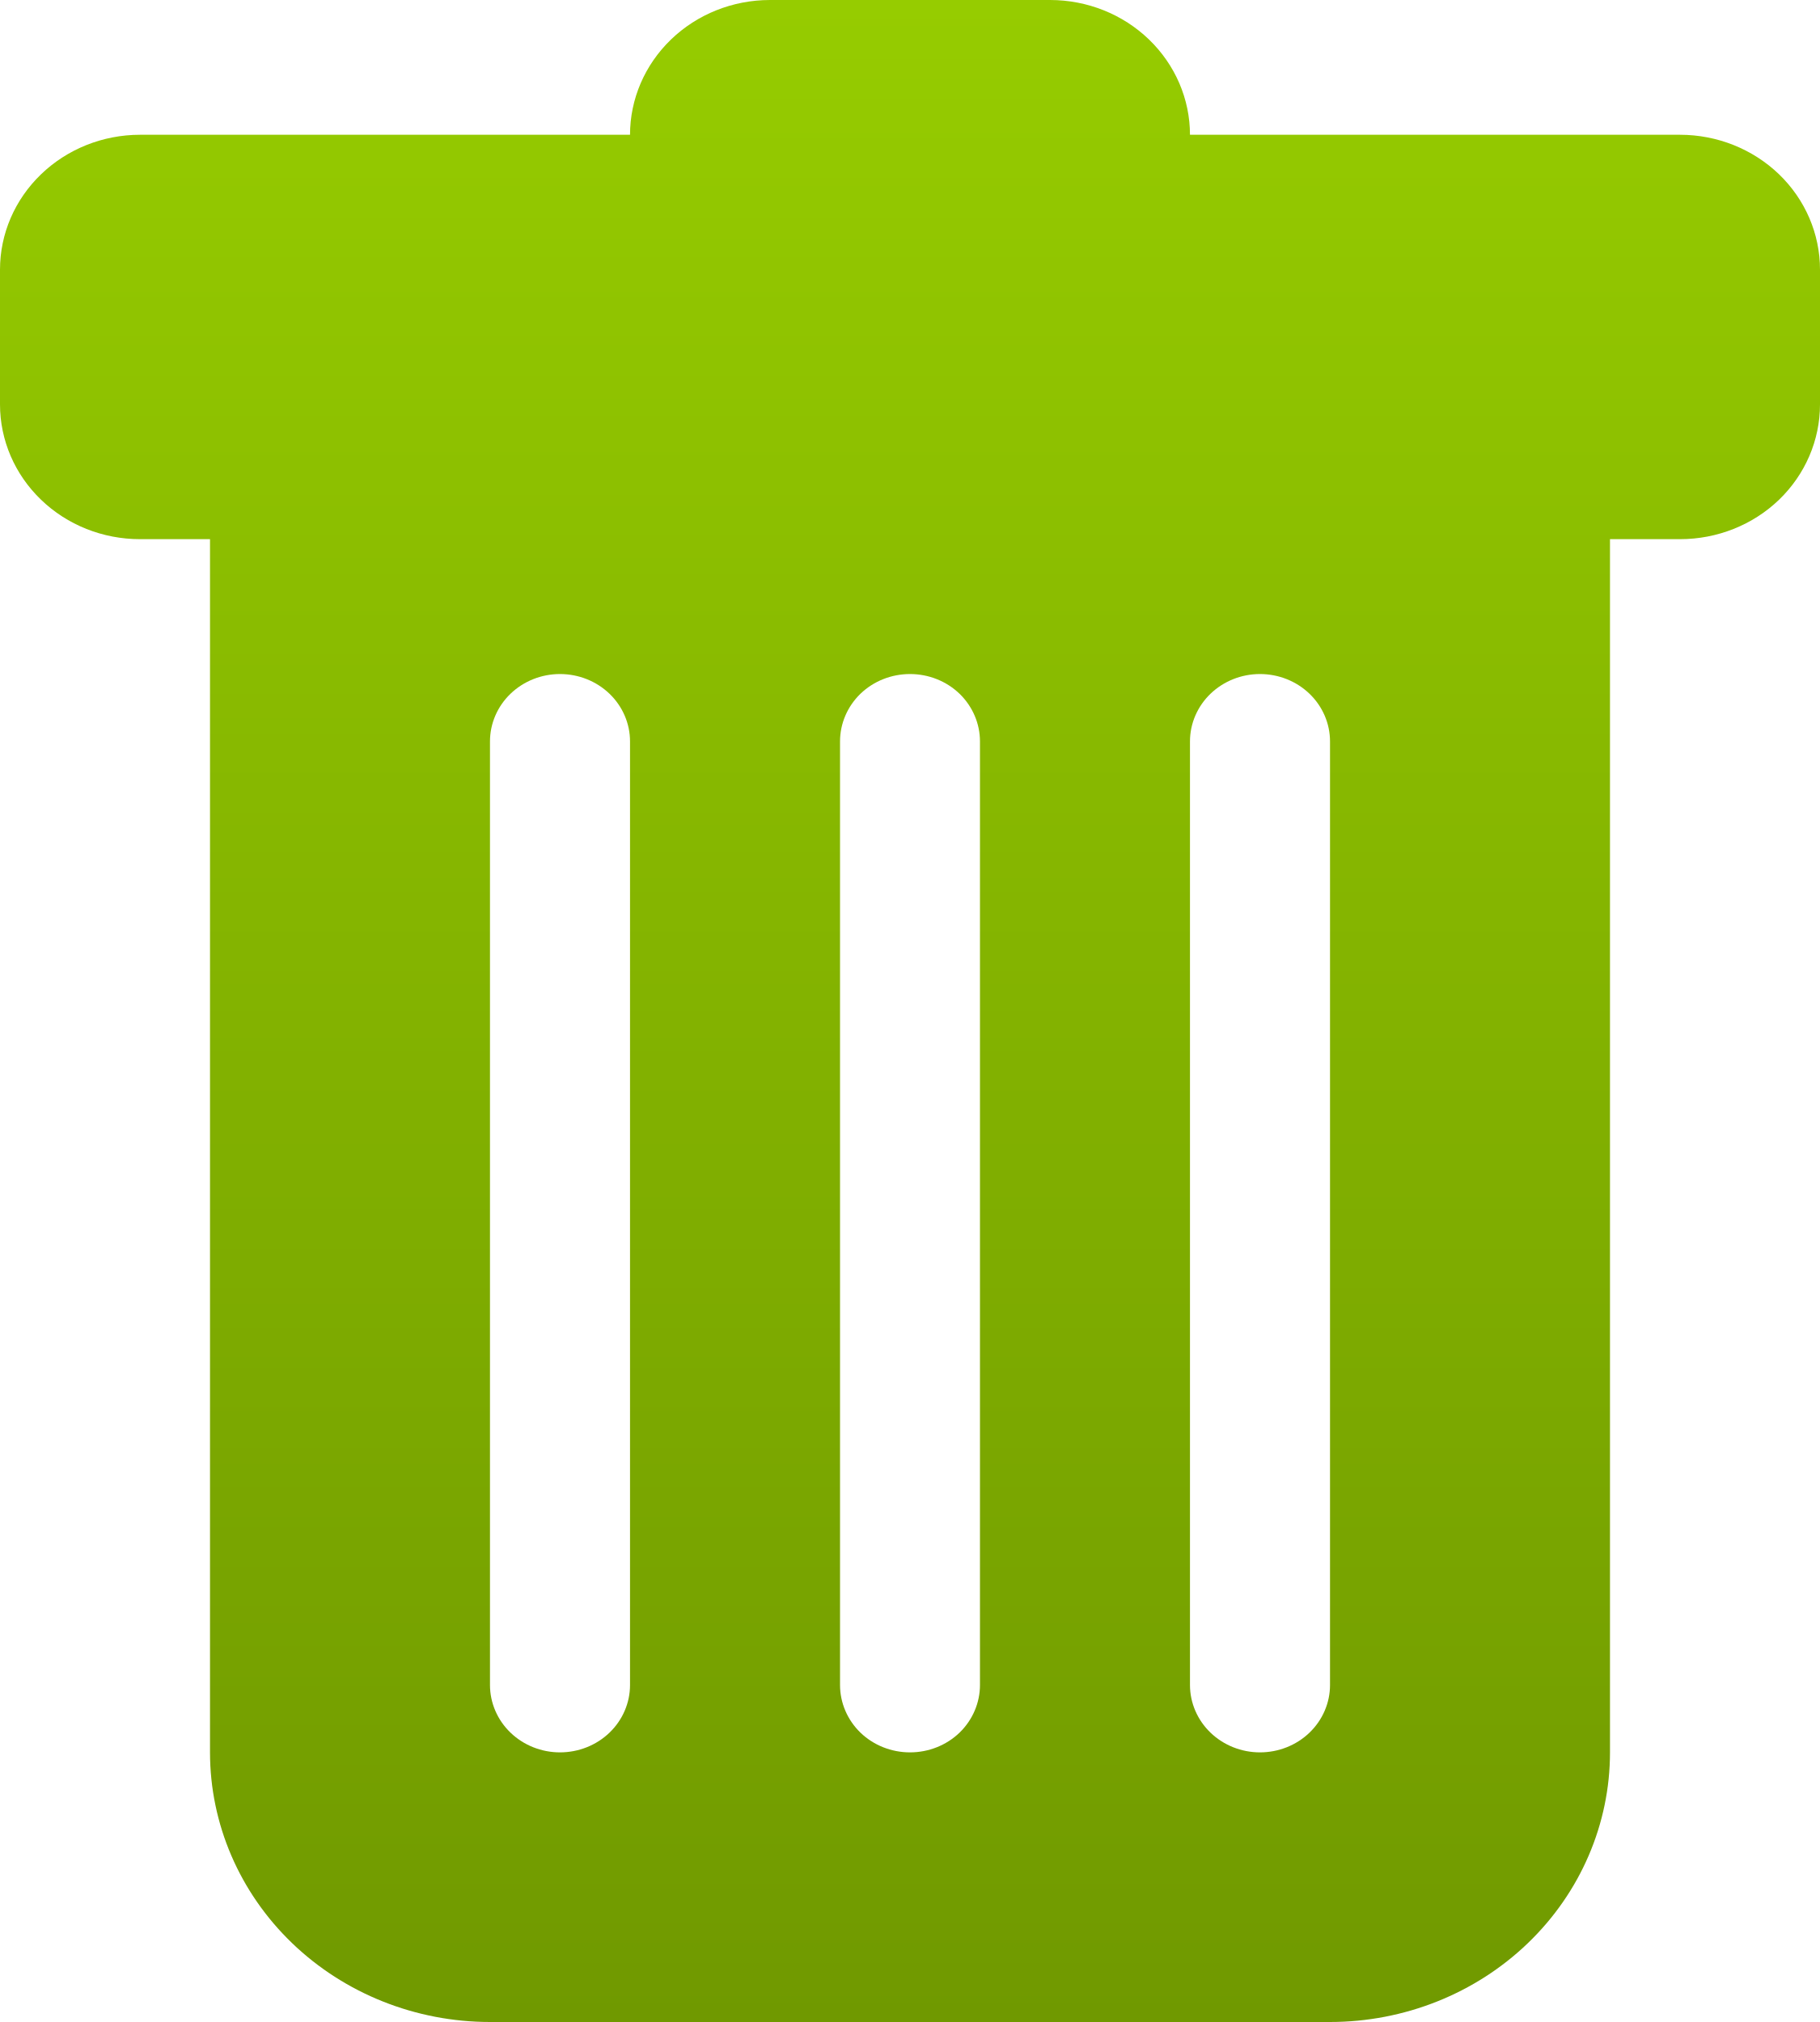
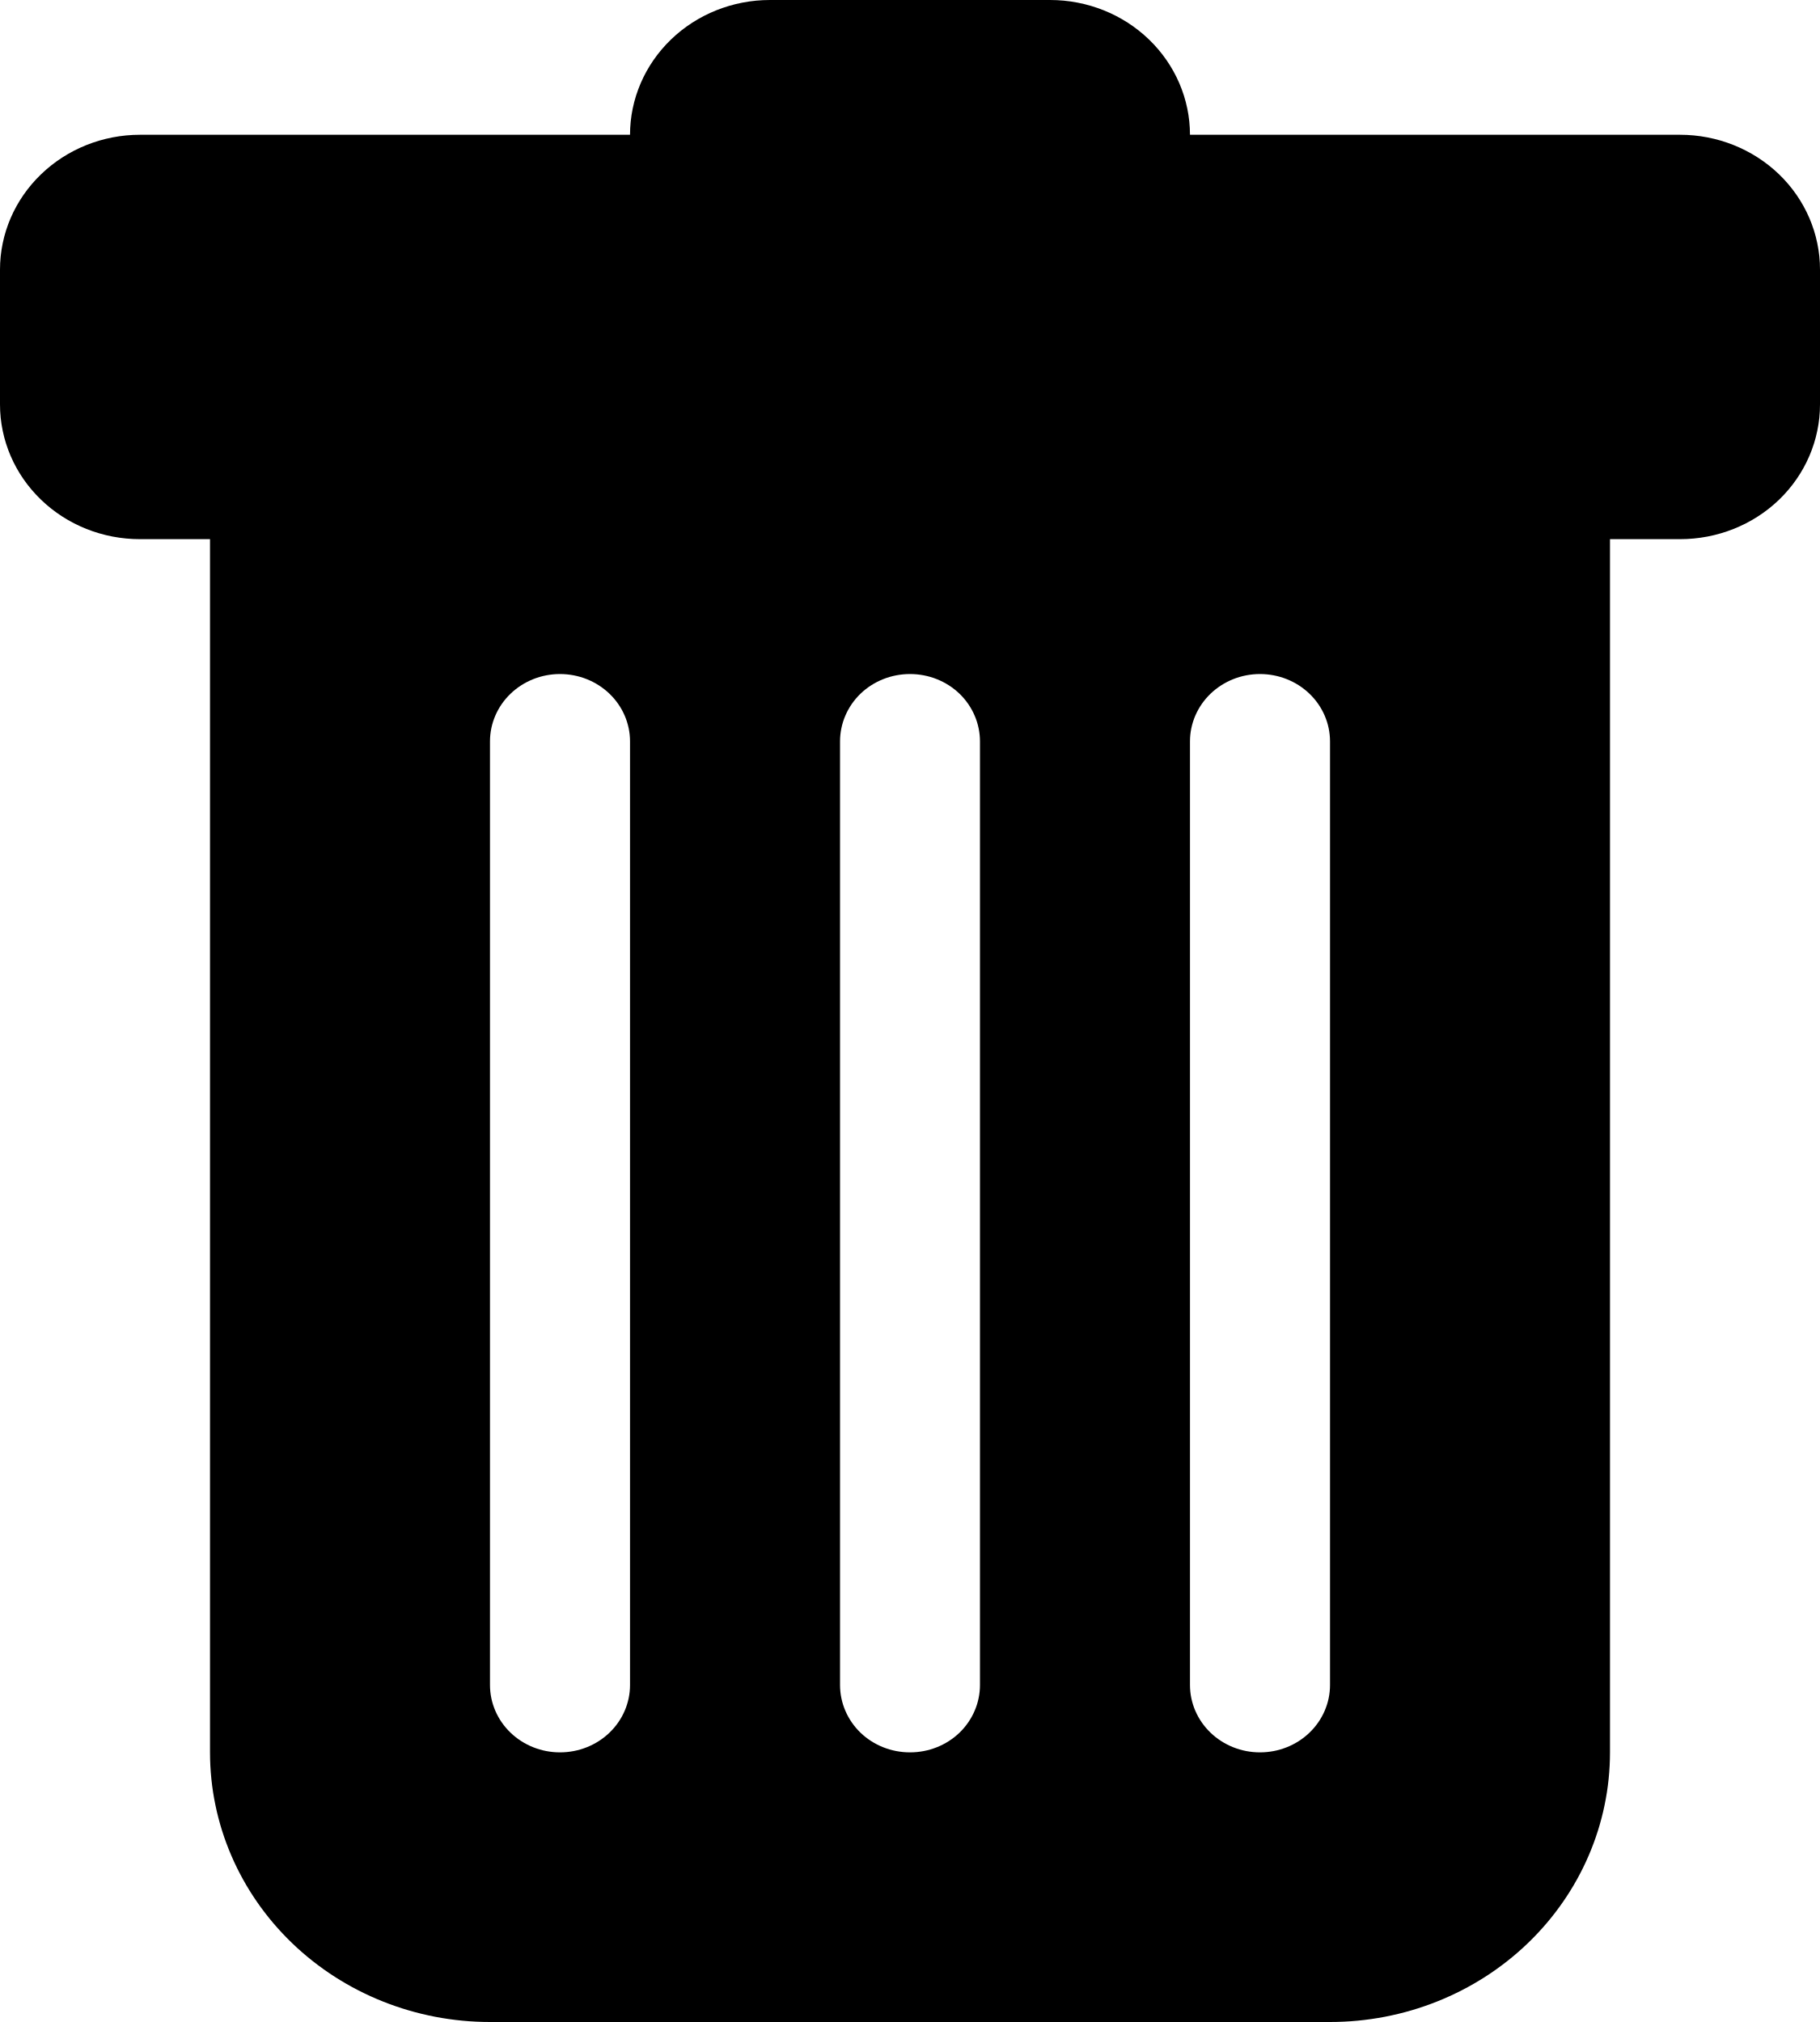
- <svg xmlns="http://www.w3.org/2000/svg" width="18" height="20" viewBox="0 0 18 20" fill="currentcolor">
-   <path d="M1.385 1.333C1.017 1.333 0.665 1.474 0.406 1.724C0.146 1.974 0 2.313 0 2.667V4C0 4.354 0.146 4.693 0.406 4.943C0.665 5.193 1.017 5.333 1.385 5.333H2.077V17.333C2.077 18.041 2.369 18.719 2.888 19.219C3.407 19.719 4.112 20 4.846 20H13.154C13.888 20 14.593 19.719 15.112 19.219C15.631 18.719 15.923 18.041 15.923 17.333V5.333H16.615C16.983 5.333 17.335 5.193 17.595 4.943C17.854 4.693 18 4.354 18 4V2.667C18 2.313 17.854 1.974 17.595 1.724C17.335 1.474 16.983 1.333 16.615 1.333H11.769C11.769 0.98 11.623 0.641 11.364 0.391C11.104 0.14 10.752 0 10.385 0L7.615 0C7.248 0 6.896 0.14 6.636 0.391C6.377 0.641 6.231 0.98 6.231 1.333H1.385ZM5.538 6.667C5.722 6.667 5.898 6.737 6.028 6.862C6.158 6.987 6.231 7.157 6.231 7.333V16.667C6.231 16.843 6.158 17.013 6.028 17.138C5.898 17.263 5.722 17.333 5.538 17.333C5.355 17.333 5.179 17.263 5.049 17.138C4.919 17.013 4.846 16.843 4.846 16.667V7.333C4.846 7.157 4.919 6.987 5.049 6.862C5.179 6.737 5.355 6.667 5.538 6.667ZM9 6.667C9.184 6.667 9.36 6.737 9.49 6.862C9.619 6.987 9.692 7.157 9.692 7.333V16.667C9.692 16.843 9.619 17.013 9.49 17.138C9.36 17.263 9.184 17.333 9 17.333C8.816 17.333 8.64 17.263 8.51 17.138C8.381 17.013 8.308 16.843 8.308 16.667V7.333C8.308 7.157 8.381 6.987 8.51 6.862C8.64 6.737 8.816 6.667 9 6.667ZM13.154 7.333V16.667C13.154 16.843 13.081 17.013 12.951 17.138C12.821 17.263 12.645 17.333 12.461 17.333C12.278 17.333 12.102 17.263 11.972 17.138C11.842 17.013 11.769 16.843 11.769 16.667V7.333C11.769 7.157 11.842 6.987 11.972 6.862C12.102 6.737 12.278 6.667 12.461 6.667C12.645 6.667 12.821 6.737 12.951 6.862C13.081 6.987 13.154 7.157 13.154 7.333Z" fill="url(#paint0_linear_1437_115)" />
-   <defs>
-     <linearGradient id="paint0_linear_1437_115" x1="9" y1="0" x2="9" y2="20" gradientUnits="userSpaceOnUse">
-       <stop stop-color="#96CC00" />
-       <stop offset="1" stop-color="#709900" />
-     </linearGradient>
-   </defs>
+ <svg xmlns="http://www.w3.org/2000/svg" width="18" height="20" viewBox="0 0 18 20">
+   <path d="M1.385 1.333C1.017 1.333 0.665 1.474 0.406 1.724C0.146 1.974 0 2.313 0 2.667V4C0 4.354 0.146 4.693 0.406 4.943C0.665 5.193 1.017 5.333 1.385 5.333H2.077V17.333C2.077 18.041 2.369 18.719 2.888 19.219C3.407 19.719 4.112 20 4.846 20H13.154C13.888 20 14.593 19.719 15.112 19.219C15.631 18.719 15.923 18.041 15.923 17.333V5.333H16.615C16.983 5.333 17.335 5.193 17.595 4.943C17.854 4.693 18 4.354 18 4V2.667C18 2.313 17.854 1.974 17.595 1.724C17.335 1.474 16.983 1.333 16.615 1.333H11.769C11.769 0.98 11.623 0.641 11.364 0.391C11.104 0.14 10.752 0 10.385 0L7.615 0C7.248 0 6.896 0.14 6.636 0.391C6.377 0.641 6.231 0.98 6.231 1.333H1.385ZM5.538 6.667C5.722 6.667 5.898 6.737 6.028 6.862C6.158 6.987 6.231 7.157 6.231 7.333V16.667C6.231 16.843 6.158 17.013 6.028 17.138C5.898 17.263 5.722 17.333 5.538 17.333C5.355 17.333 5.179 17.263 5.049 17.138C4.919 17.013 4.846 16.843 4.846 16.667V7.333C4.846 7.157 4.919 6.987 5.049 6.862C5.179 6.737 5.355 6.667 5.538 6.667ZM9 6.667C9.184 6.667 9.36 6.737 9.49 6.862C9.619 6.987 9.692 7.157 9.692 7.333V16.667C9.692 16.843 9.619 17.013 9.49 17.138C9.36 17.263 9.184 17.333 9 17.333C8.816 17.333 8.64 17.263 8.51 17.138C8.381 17.013 8.308 16.843 8.308 16.667V7.333C8.308 7.157 8.381 6.987 8.51 6.862C8.64 6.737 8.816 6.667 9 6.667ZM13.154 7.333V16.667C13.154 16.843 13.081 17.013 12.951 17.138C12.821 17.263 12.645 17.333 12.461 17.333C12.278 17.333 12.102 17.263 11.972 17.138C11.842 17.013 11.769 16.843 11.769 16.667V7.333C11.769 7.157 11.842 6.987 11.972 6.862C12.102 6.737 12.278 6.667 12.461 6.667C12.645 6.667 12.821 6.737 12.951 6.862C13.081 6.987 13.154 7.157 13.154 7.333Z" />
</svg>
